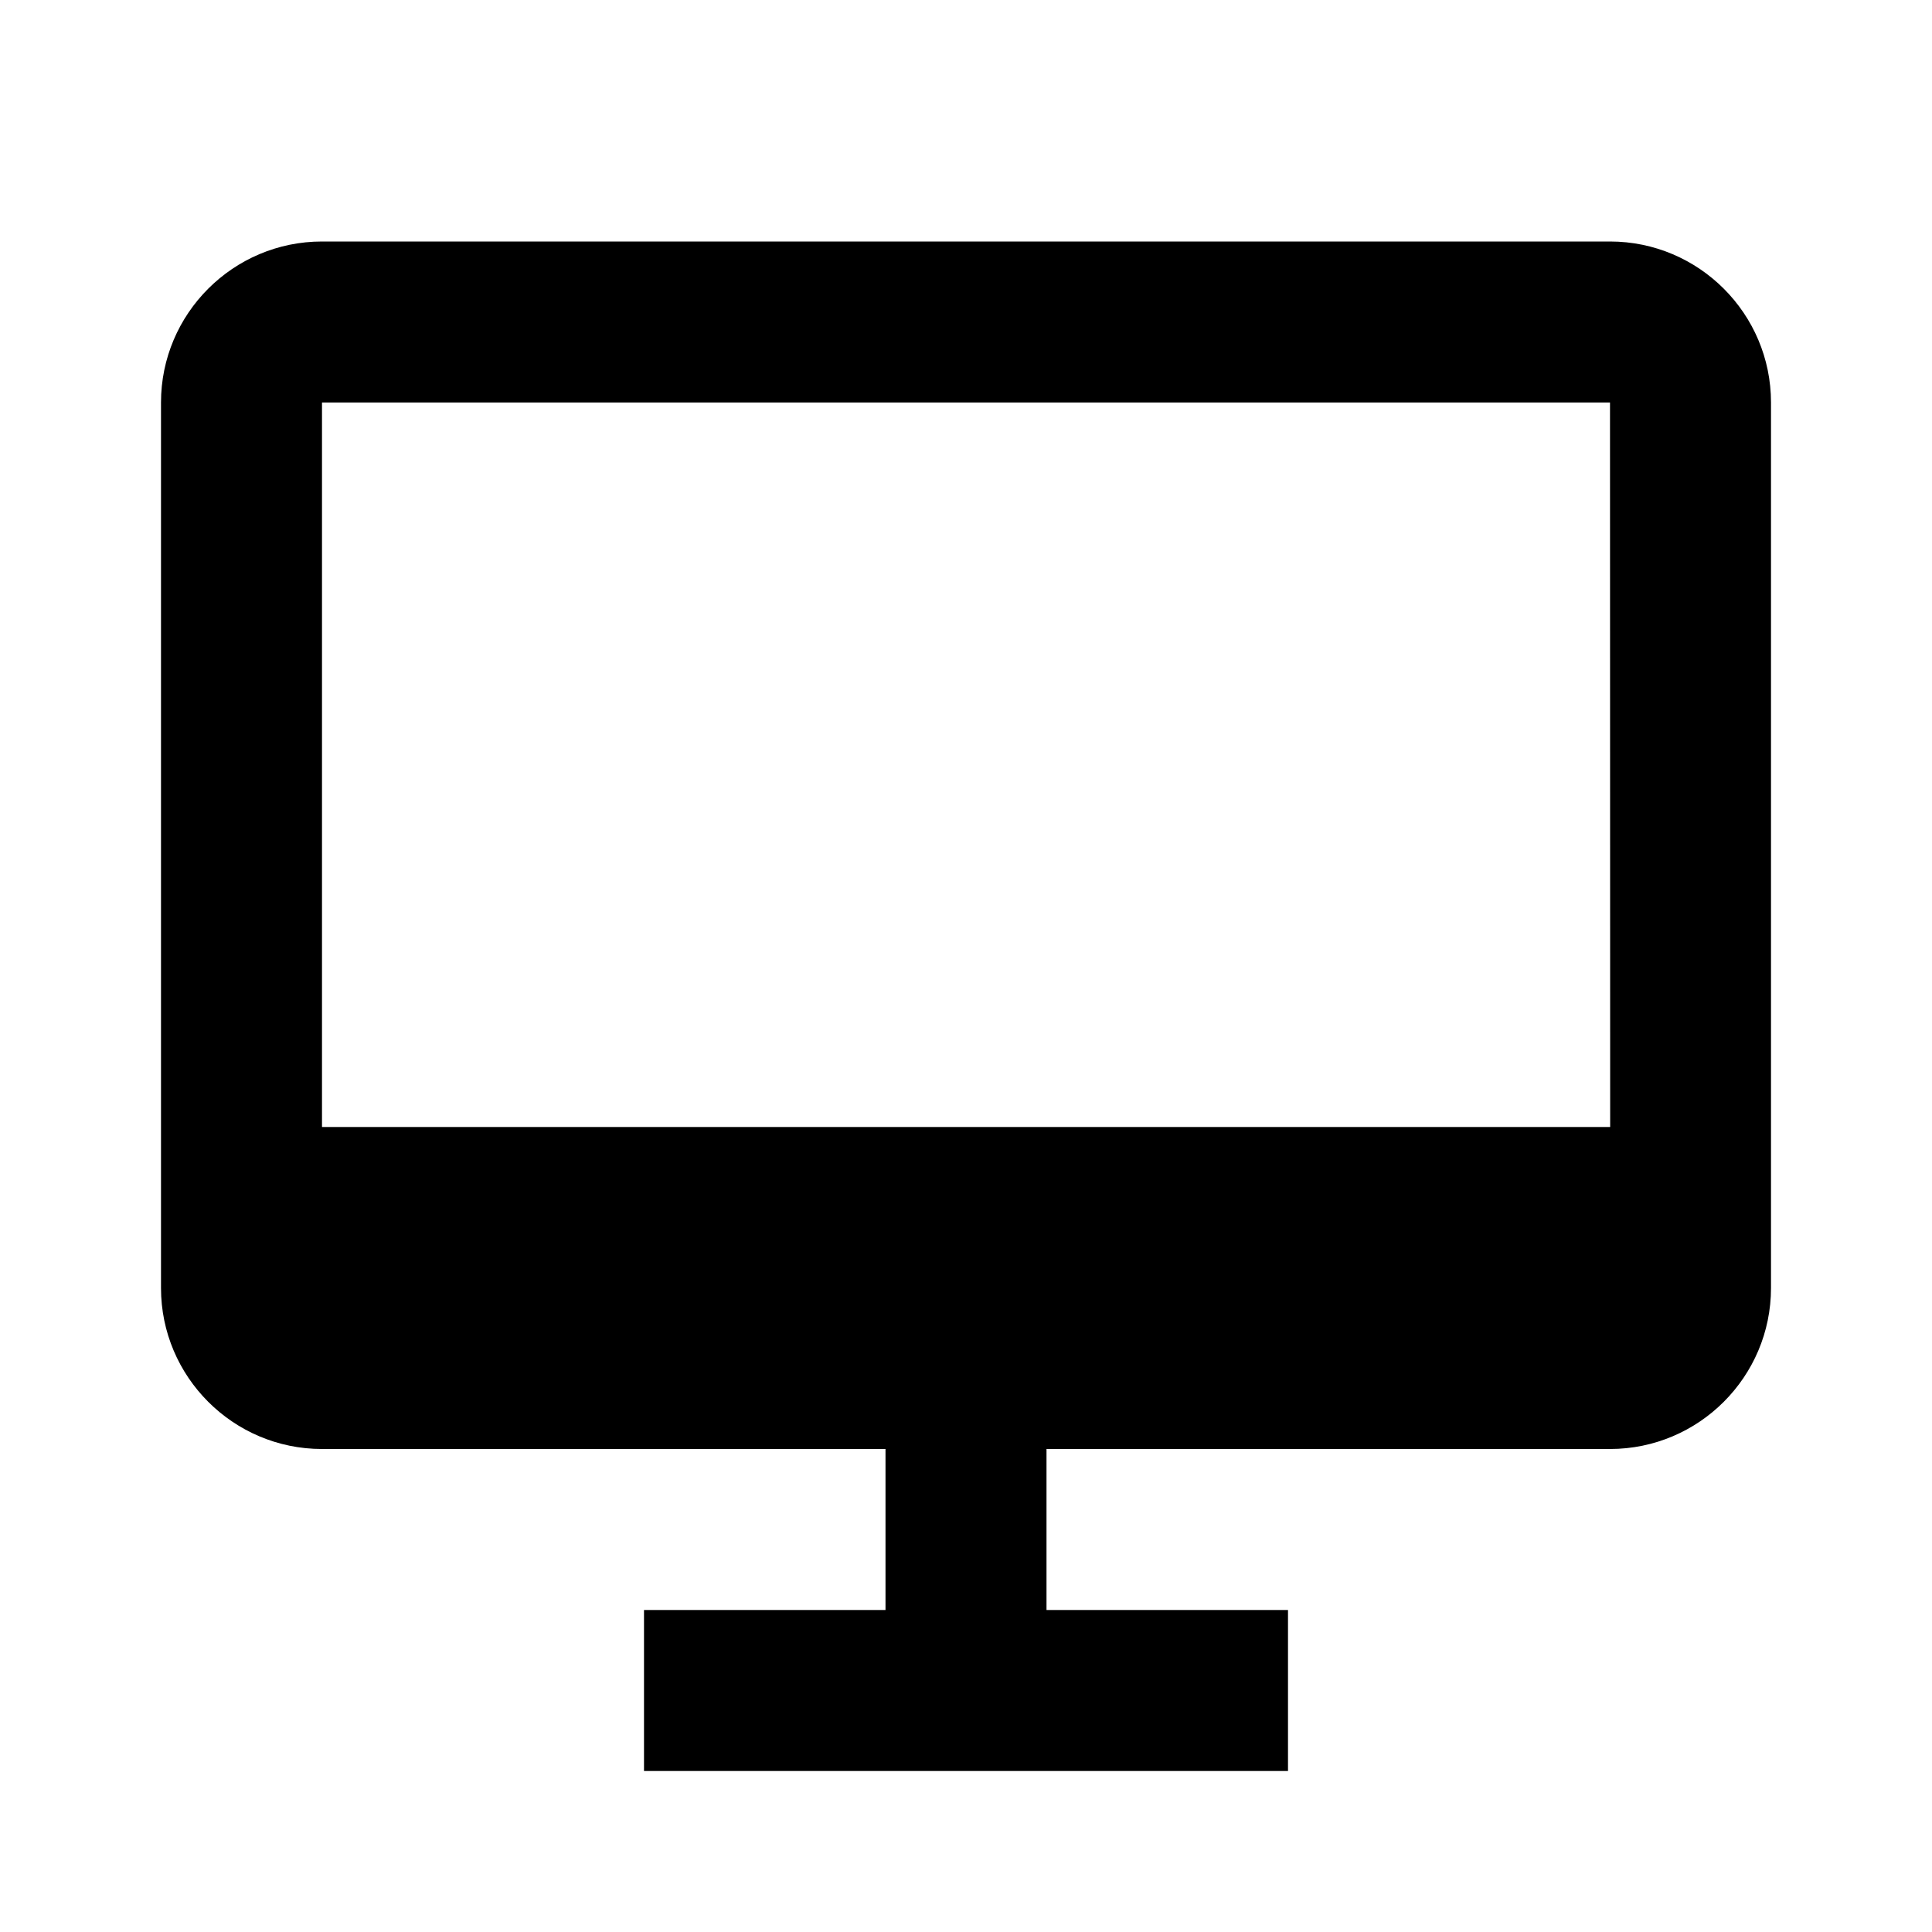
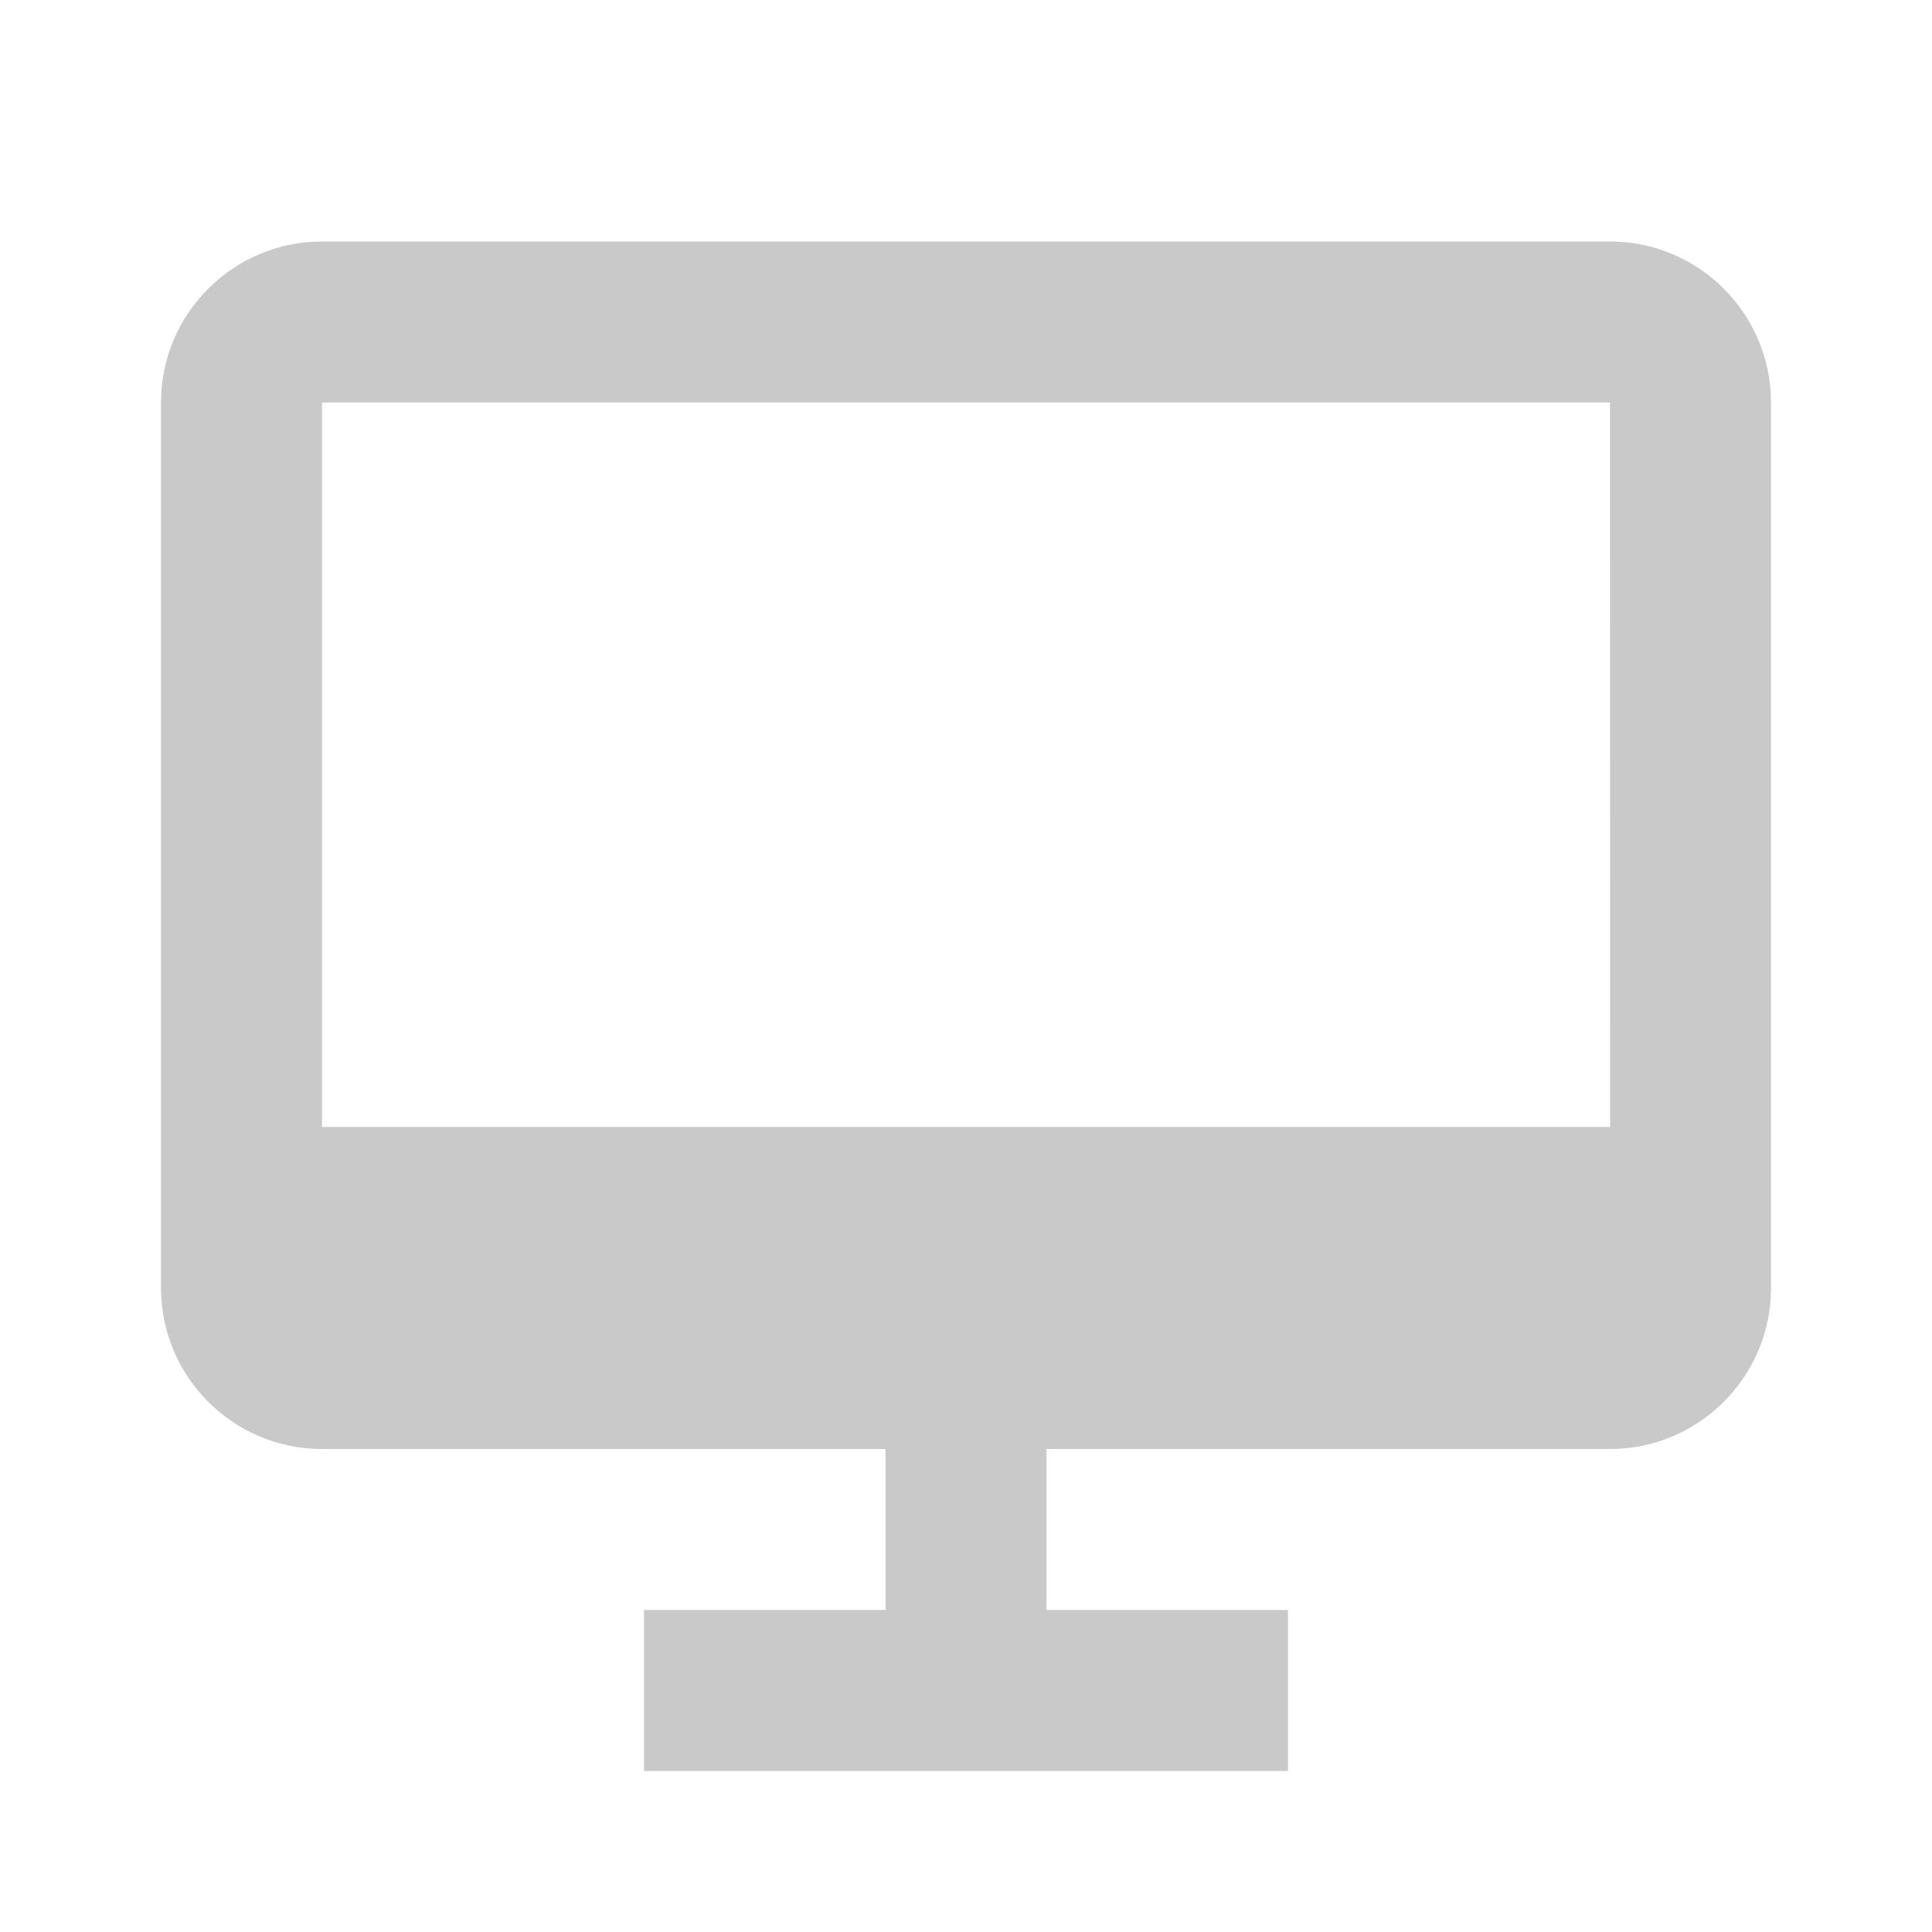
- <svg xmlns="http://www.w3.org/2000/svg" viewBox="0 0 24 24" fill="#000000" width="24" height="24">
+ <svg xmlns="http://www.w3.org/2000/svg" viewBox="0 0 24 24" fill="#c9c9c9" width="24" height="24">
  <path d="M20 3H4c-1.103 0-2 .897-2 2v11c0 1.103.897 2 2 2h7v2H8v2h8v-2h-3v-2h7c1.103 0 2-.897 2-2V5c0-1.103-.897-2-2-2zM4 14V5h16l.002 9H4z" />
</svg>
